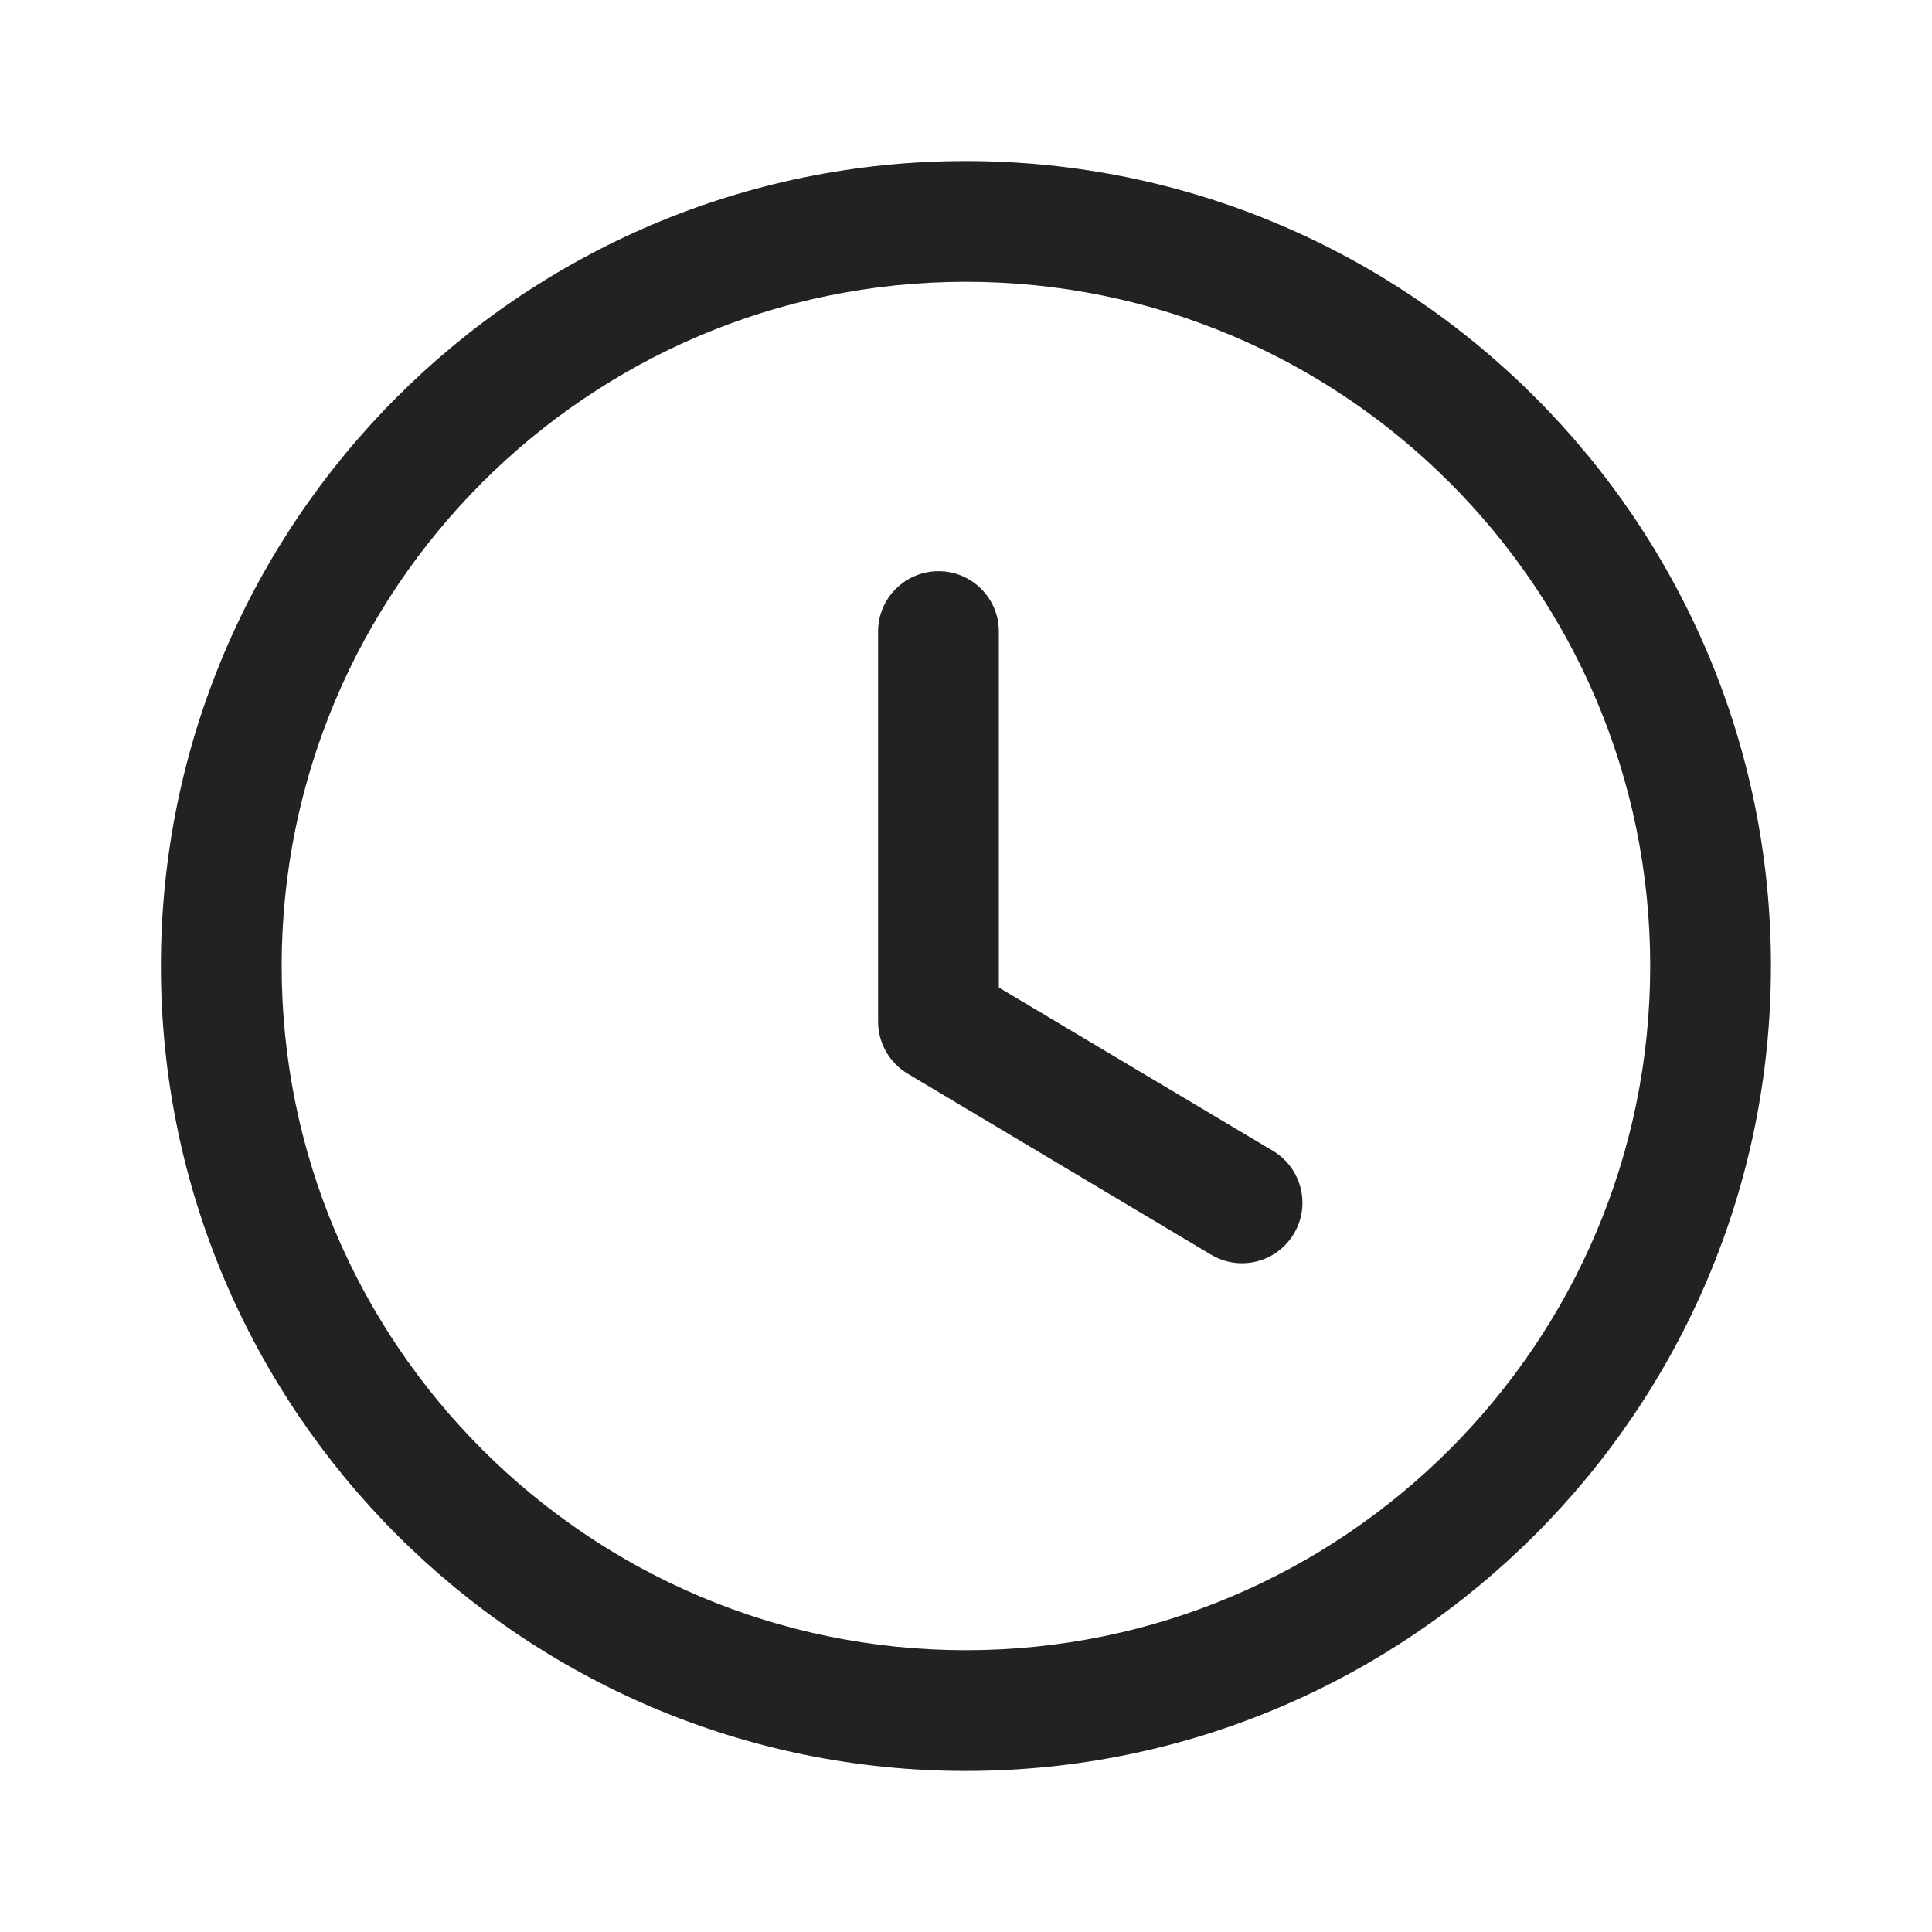
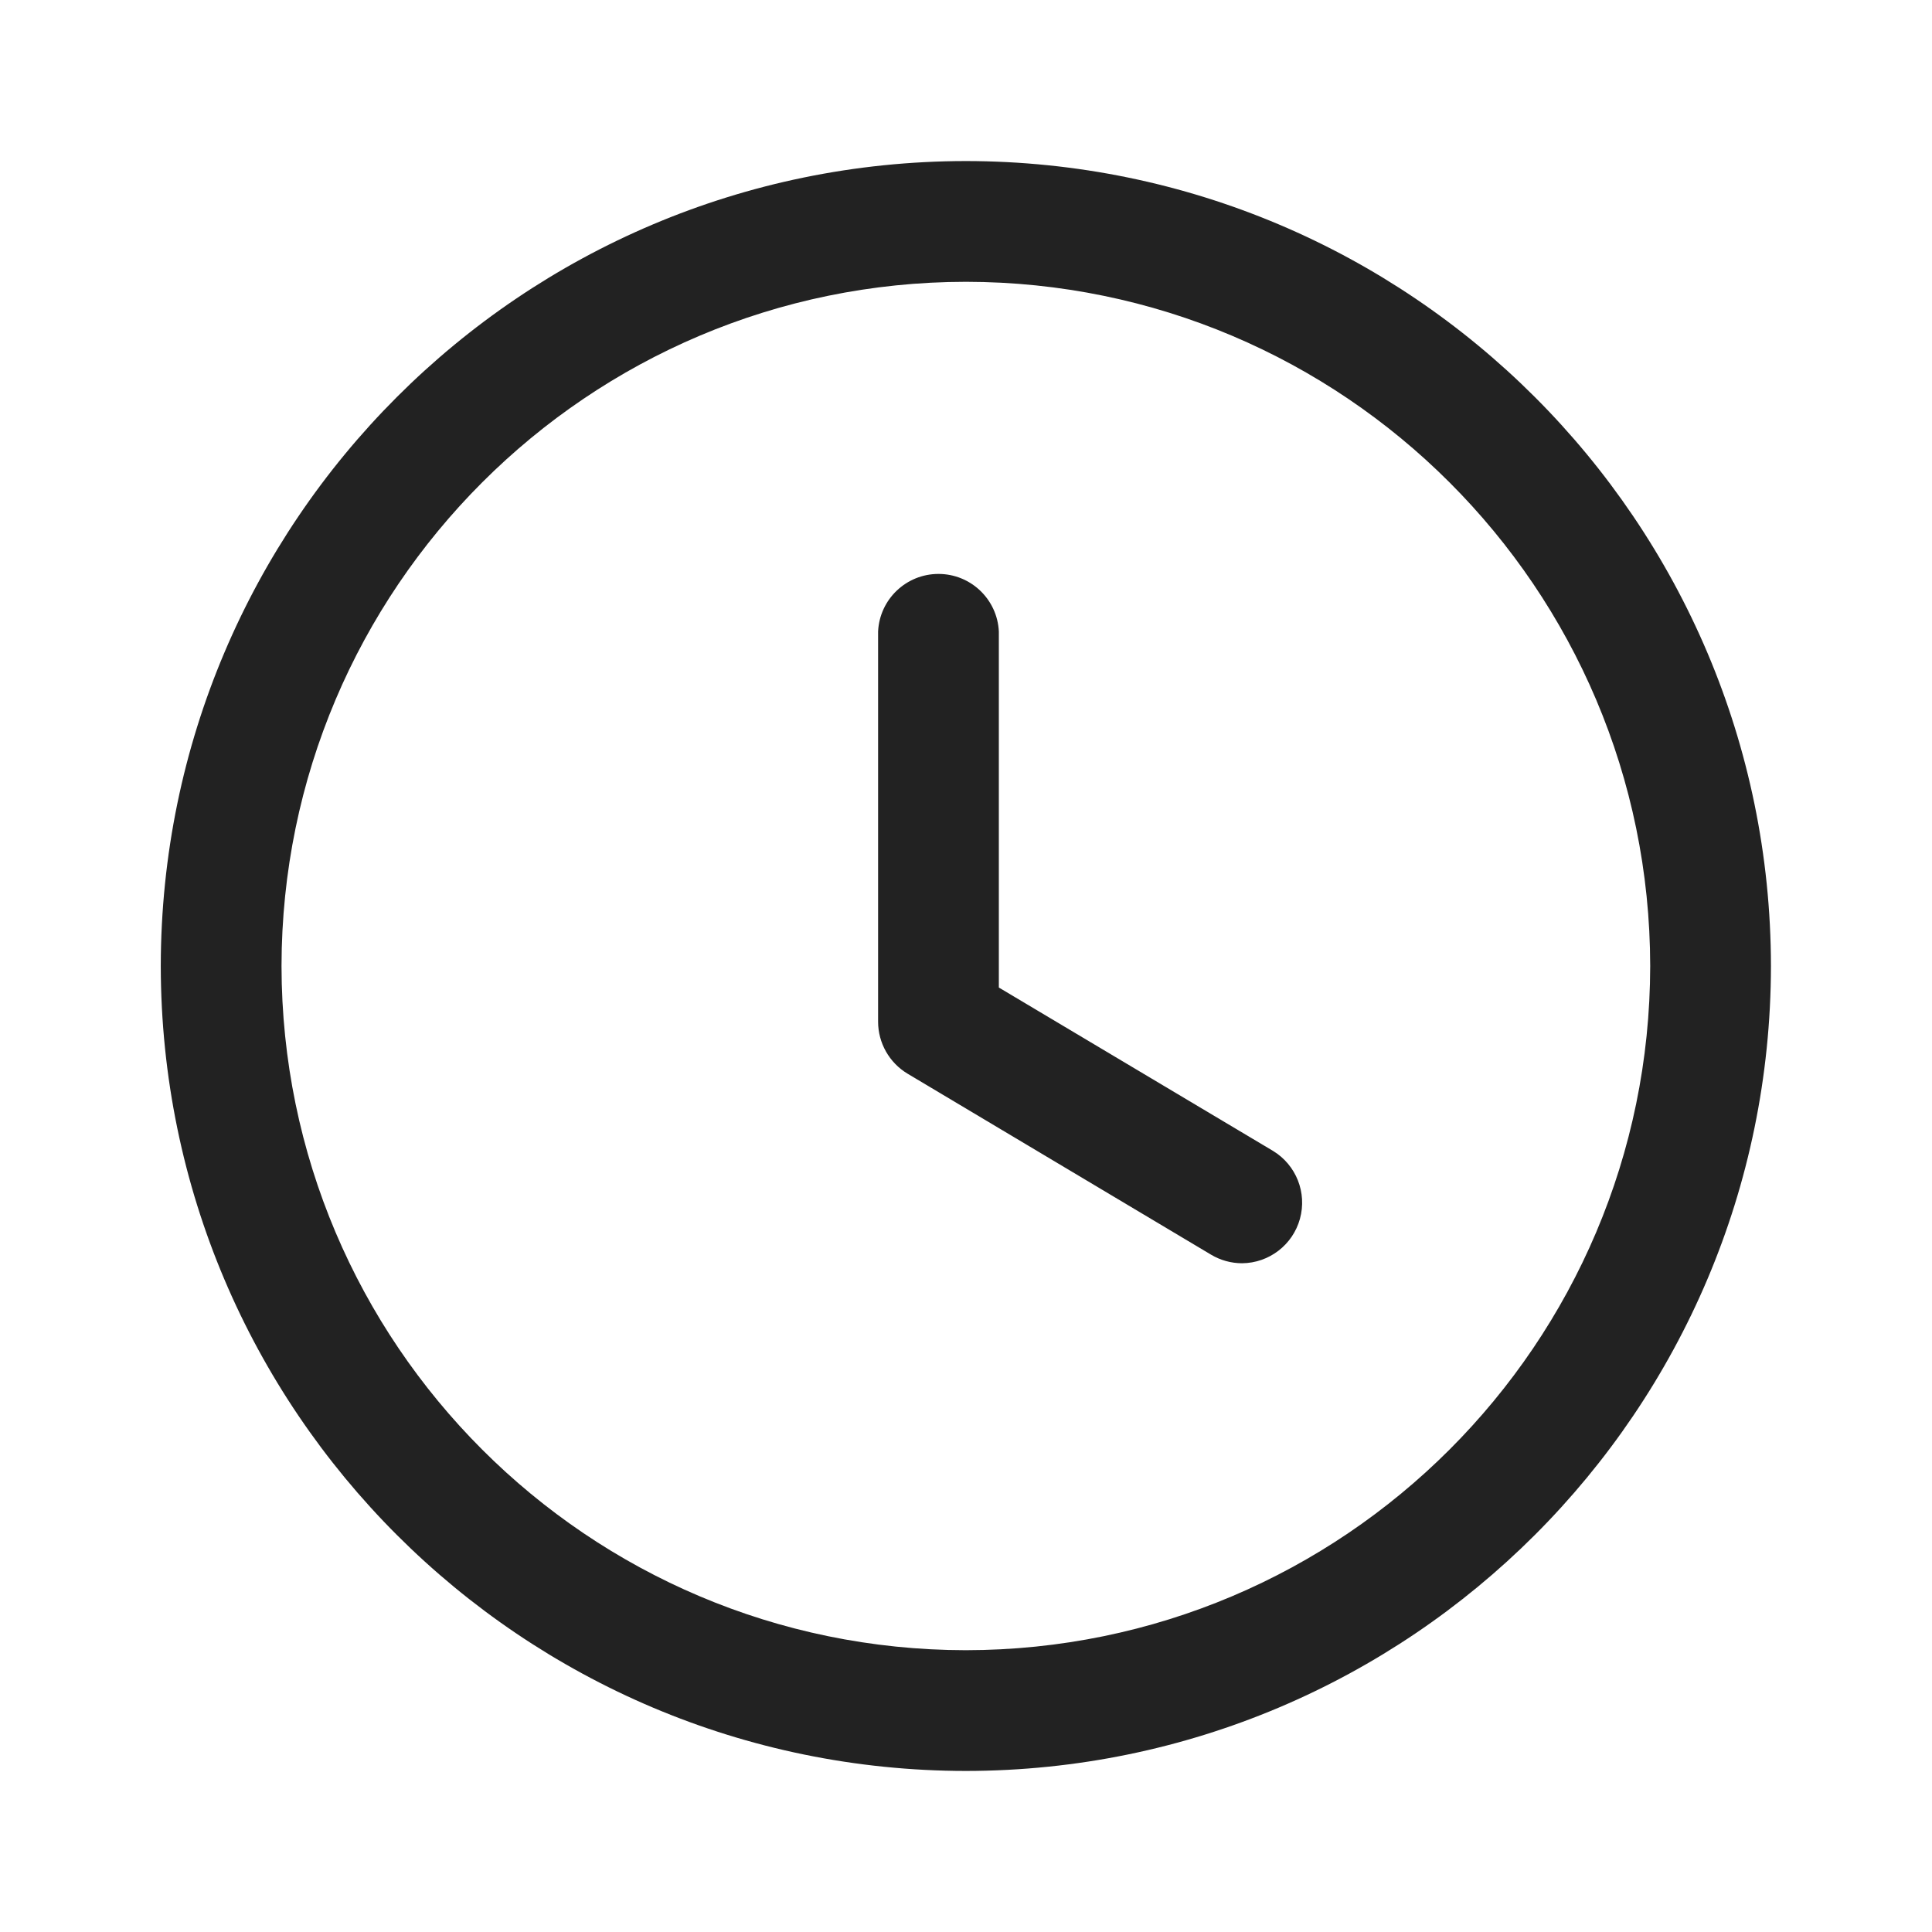
<svg xmlns="http://www.w3.org/2000/svg" width="14" height="14" viewBox="0 0 14 14" fill="none">
-   <path fill-rule="evenodd" clip-rule="evenodd" d="M6.999 2.042C4.265 2.042 2.041 4.266 2.041 7C2.041 9.734 4.265 11.958 6.999 11.958C9.733 11.958 11.958 9.734 11.958 7C11.958 4.266 9.733 2.042 6.999 2.042ZM6.999 12.833C3.783 12.833 1.166 10.216 1.166 7C1.166 3.783 3.783 1.167 6.999 1.167C10.216 1.167 12.833 3.783 12.833 7C12.833 10.216 10.216 12.833 6.999 12.833Z" fill="#222222" />
-   <path fill-rule="evenodd" clip-rule="evenodd" d="M9 9.154C8.924 9.154 8.847 9.134 8.776 9.092L6.577 7.78C6.445 7.701 6.363 7.558 6.363 7.404V4.576C6.363 4.335 6.559 4.139 6.801 4.139C7.043 4.139 7.238 4.335 7.238 4.576V7.156L9.225 8.34C9.432 8.464 9.5 8.732 9.376 8.94C9.294 9.077 9.149 9.154 9 9.154Z" fill="#222222" />
+   <path fill-rule="evenodd" clip-rule="evenodd" d="M7 2.042A4.964 4.964 0 0 0 2.04 7a4.964 4.964 0 0 0 4.958 4.958A4.964 4.964 0 0 0 11.958 7a4.964 4.964 0 0 0-4.959-4.958zm0 10.791A5.84 5.84 0 0 1 1.165 7a5.84 5.84 0 0 1 5.833-5.833A5.84 5.84 0 0 1 12.833 7a5.84 5.84 0 0 1-5.834 5.833z" fill="#222" />
+   <path fill-rule="evenodd" clip-rule="evenodd" d="M9 9.154a.44.44 0 0 1-.224-.062l-2.2-1.312a.44.44 0 0 1-.213-.376V4.576a.438.438 0 0 1 .875 0v2.58L9.225 8.34A.439.439 0 0 1 9 9.154z" fill="#222" />
</svg>
